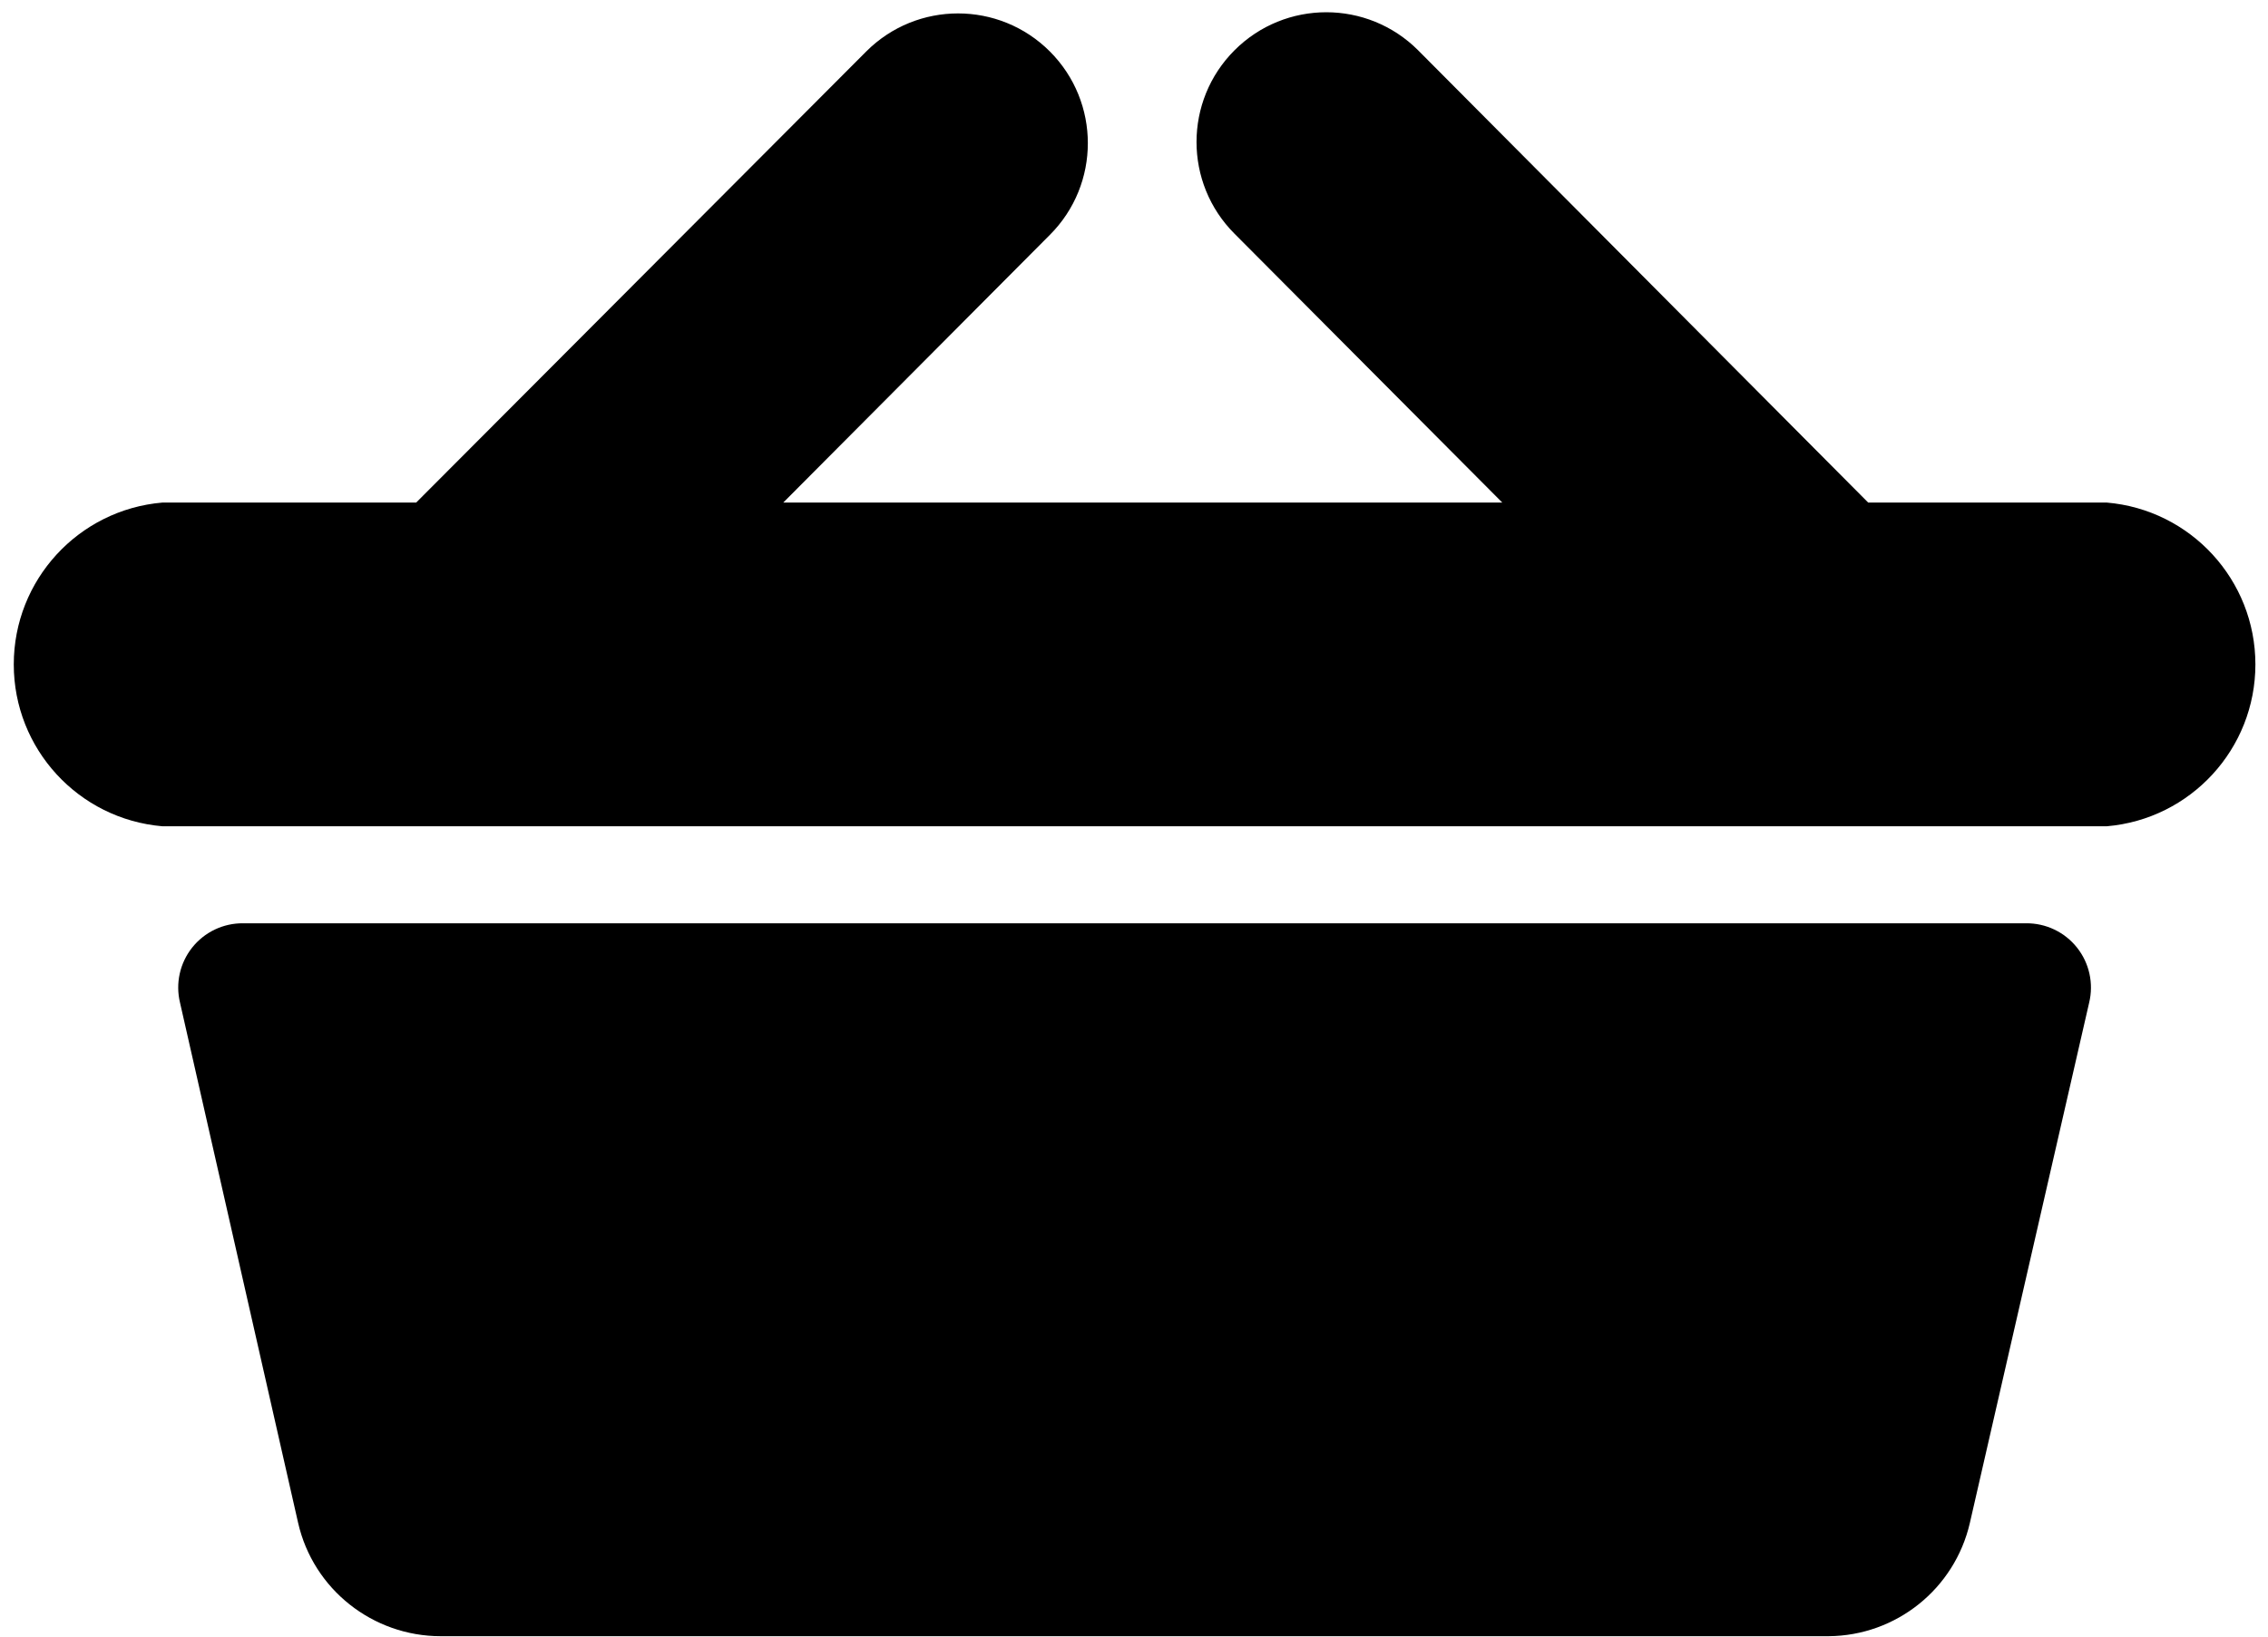
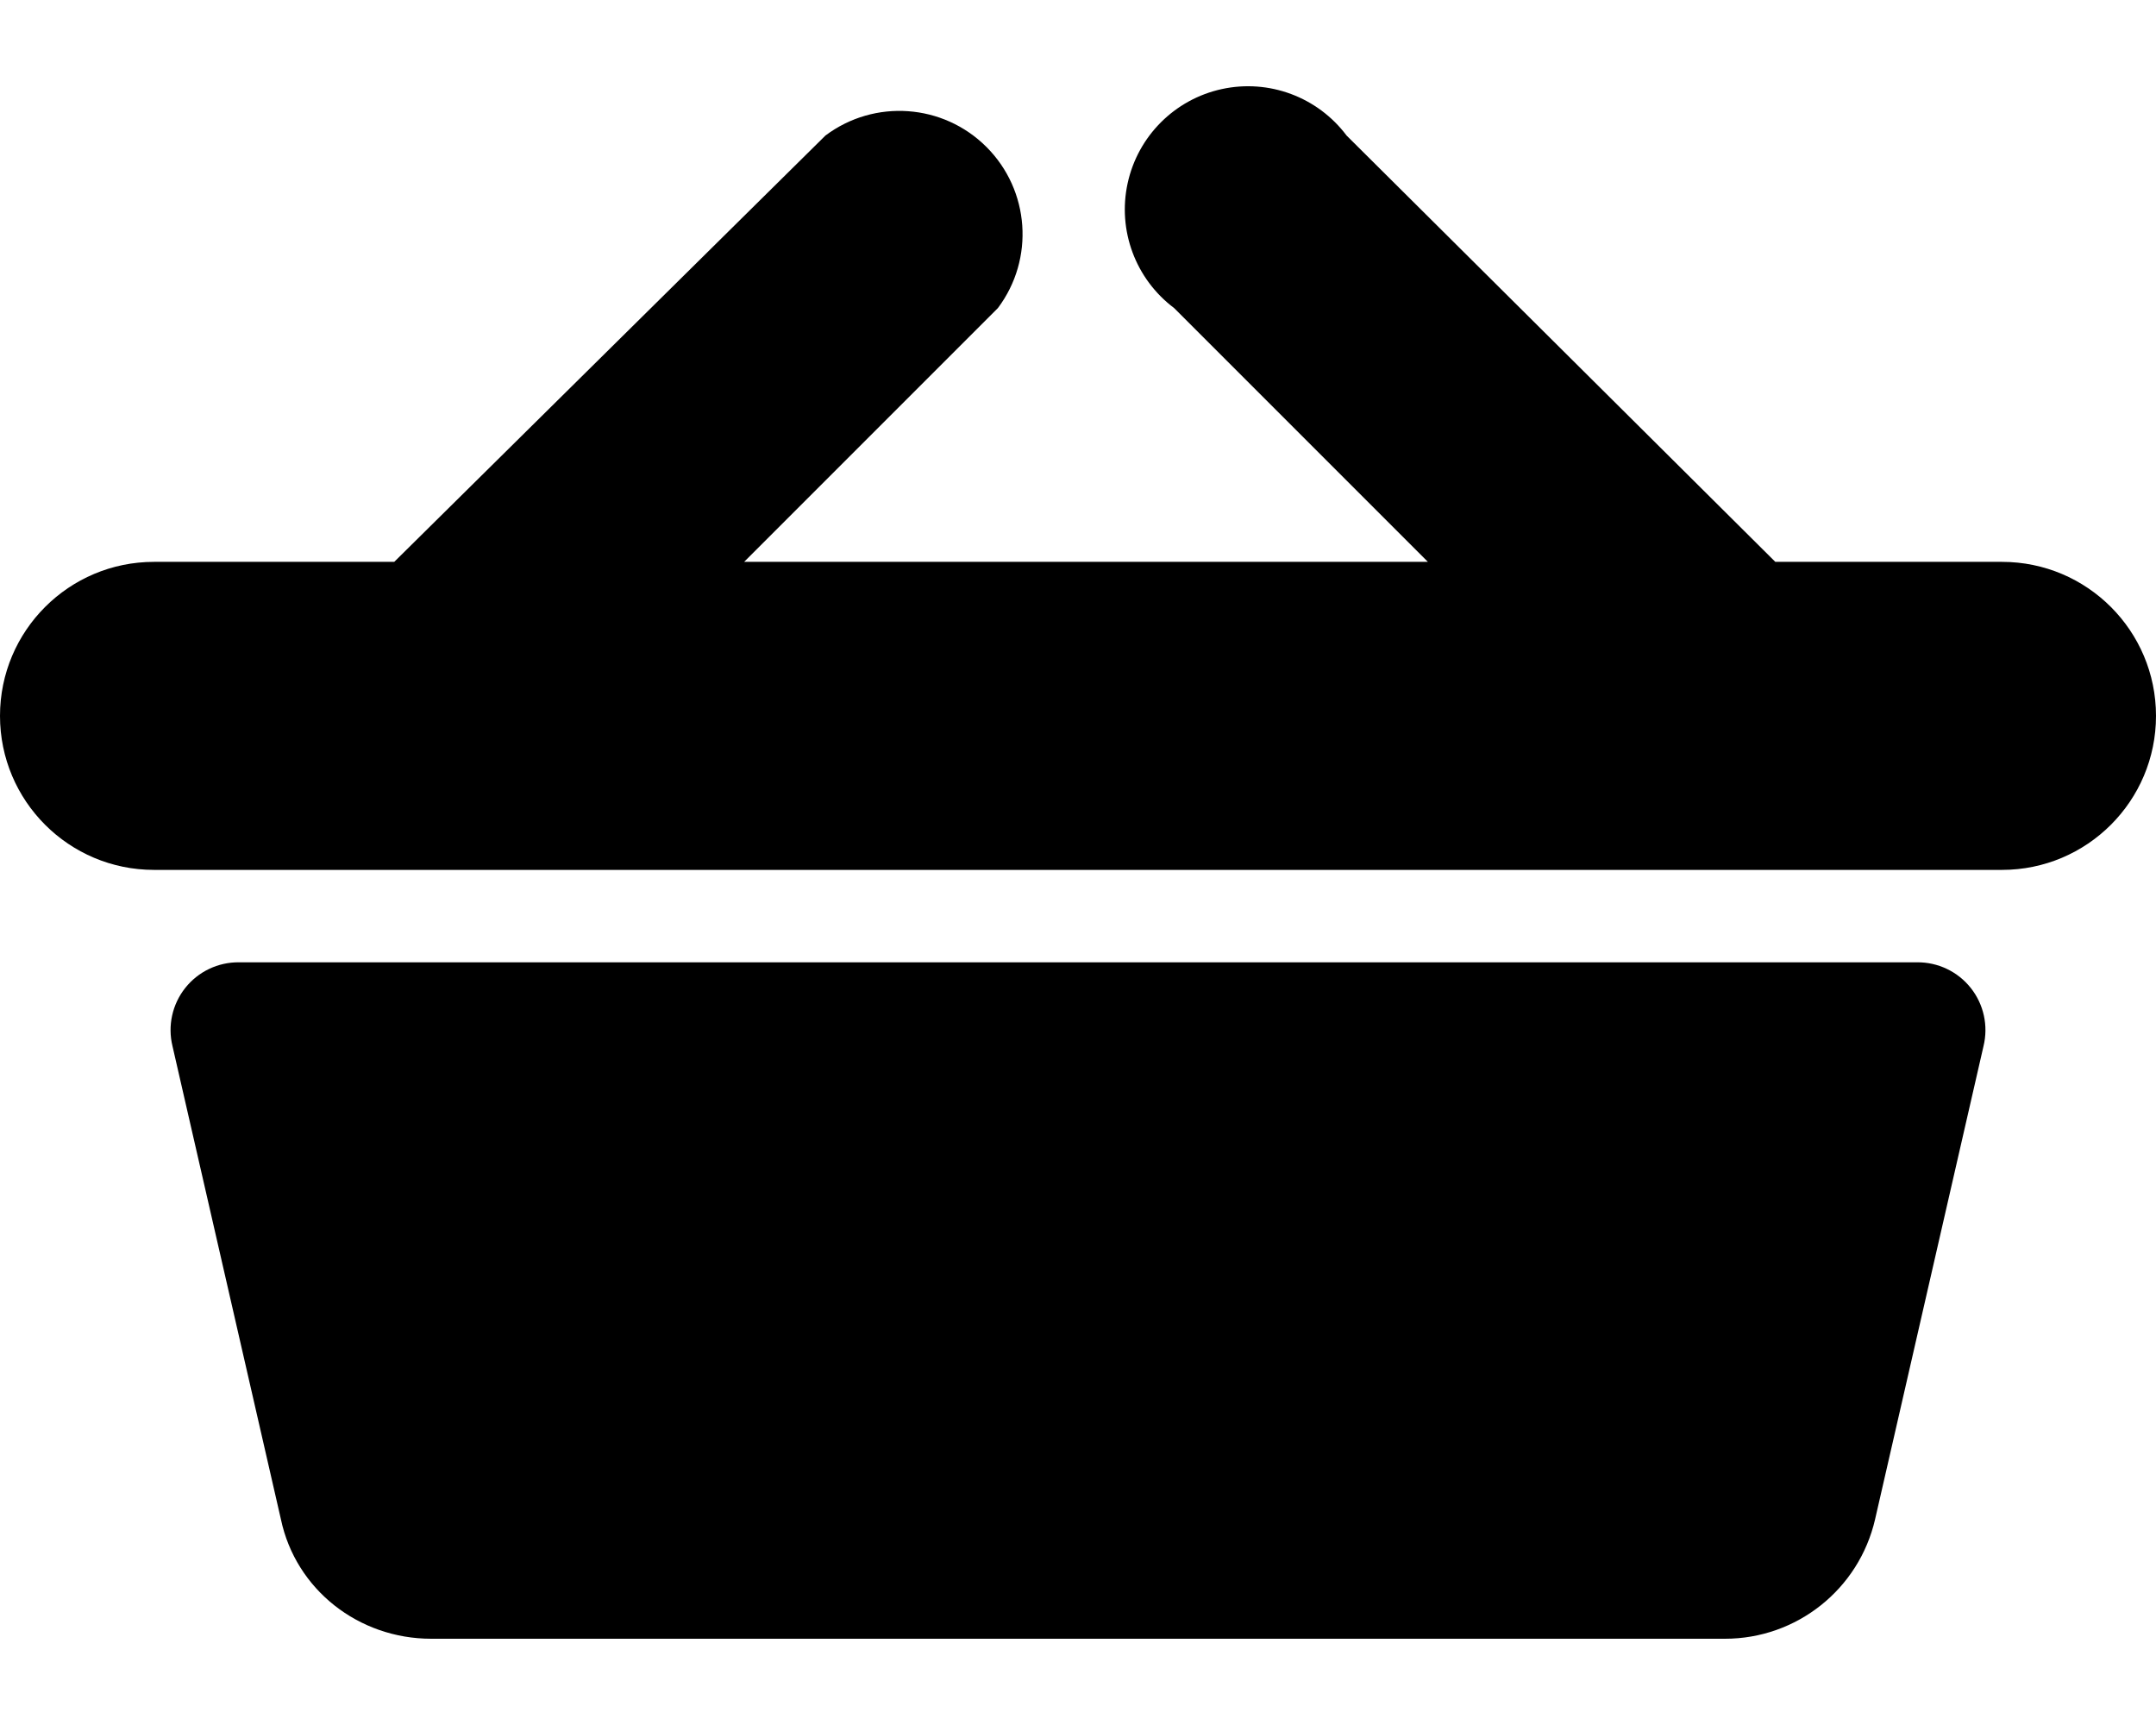
- <svg xmlns="http://www.w3.org/2000/svg" viewBox="0 0 194 140">
-   <path fill-rule="evenodd" d="M67 43h61.5l-22.9-23a11 11 0 1 1 15.7-15.7L159.8 43h20.4a13.9 13.9 0 0 1 0 27.7H13.9a13.9 13.9 0 0 1 0-27.7h21.7L74.1 4.4a11 11 0 1 1 15.7 15.7L67 43zM20.8 79h152.5a5.5 5.5 0 0 1 5.4 6.8l-10.2 44.5a12.5 12.5 0 0 1-12.1 9.7H37.7c-5.8 0-10.9-4-12.2-9.7L15.4 85.8a5.5 5.5 0 0 1 5.4-6.8z" />
+ <svg xmlns="http://www.w3.org/2000/svg" viewBox="0 0 175 140">
+   <path fill-rule="evenodd" d="M60.4 45.6h55.5L95.3 25a10 10 0 1 1 14-14l34.8 34.6h18.4a12.5 12.5 0 1 1 0 25h-150a12.5 12.5 0 1 1 0-25H32L67 11a10 10 0 0 1 14 14L60.4 45.6zm-41 32.5h136.2a5.5 5.5 0 0 1 5.4 6.8l-8.8 38.4A12.5 12.5 0 0 1 140 133H35c-5.9 0-11-4-12.2-9.7L14 84.9a5.5 5.5 0 0 1 5.4-6.8z" />
</svg>
